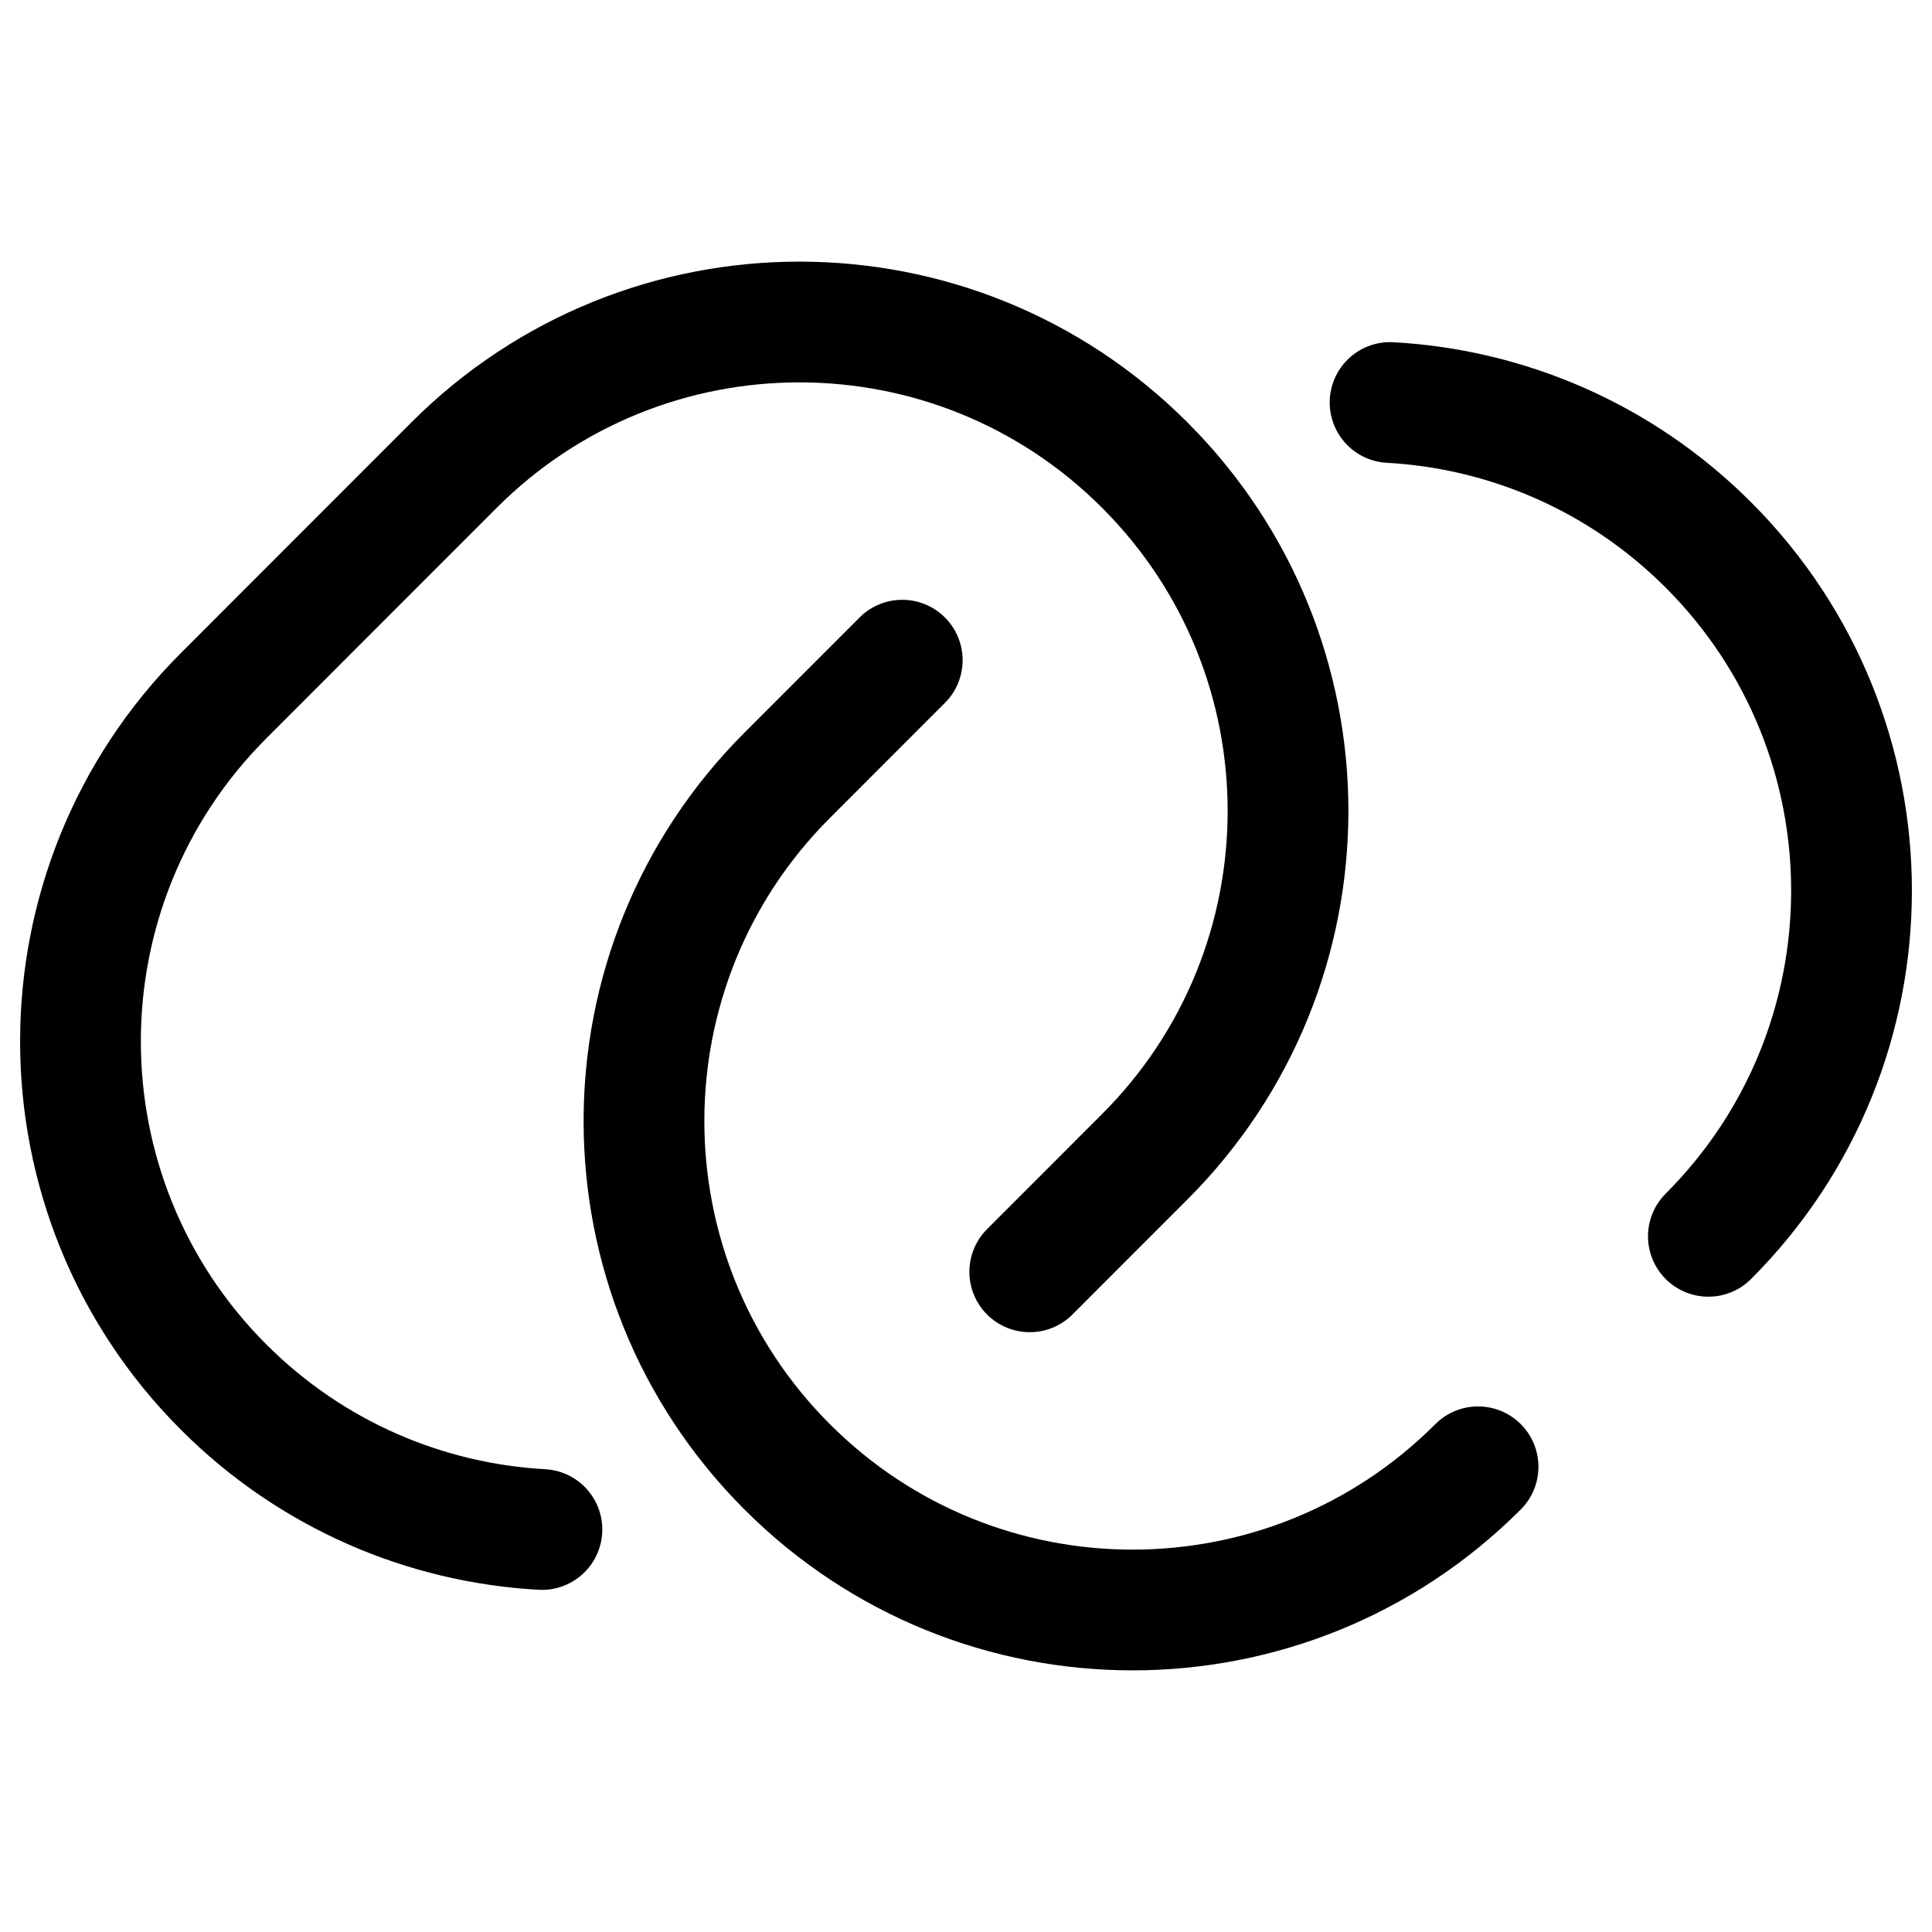
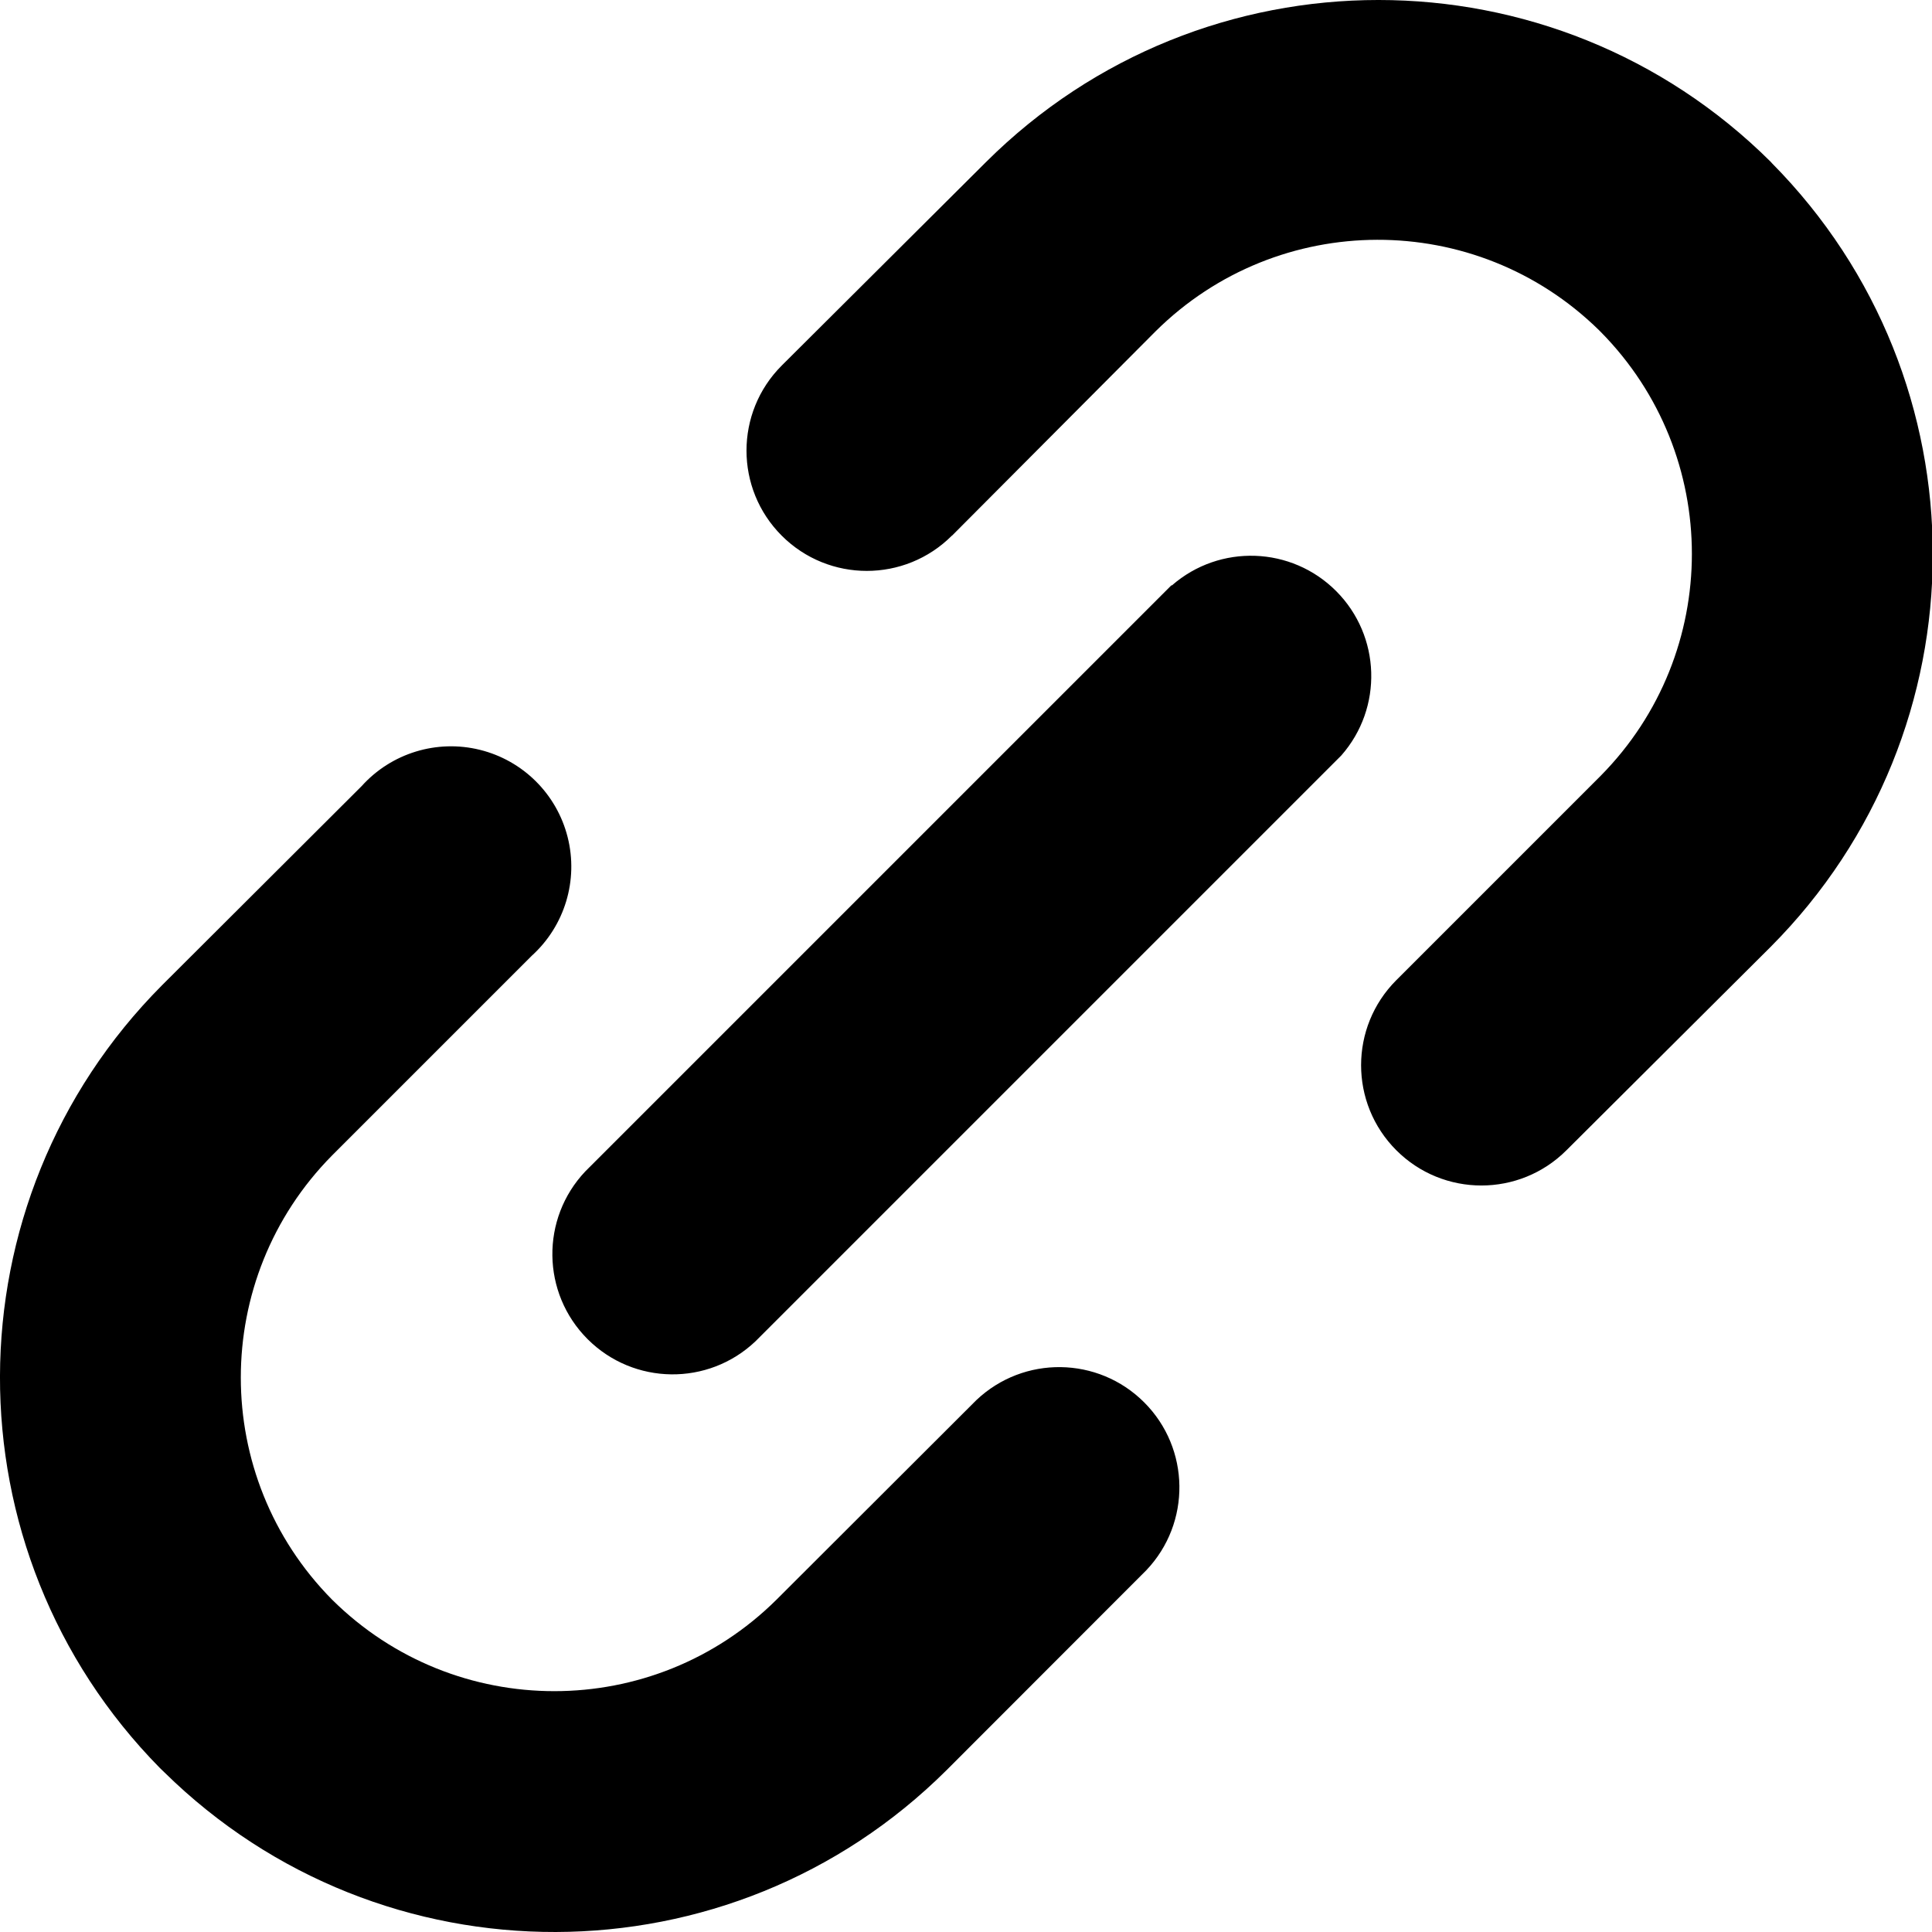
- <svg xmlns="http://www.w3.org/2000/svg" width="800px" height="800px" viewBox="0 0 24 24" fill="none">
-   <g id="SVGRepo_bgCarrier" stroke-width="0" />
-   <g id="SVGRepo_tracerCarrier" stroke-linecap="round" stroke-linejoin="round" />
-   <g id="SVGRepo_iconCarrier">
-     <path d="M12.792 15.799L14.222 14.368C16.593 11.996 16.593 8.151 14.222 5.779C11.852 3.407 8.009 3.407 5.639 5.779L2.778 8.642C0.407 11.014 0.407 14.859 2.778 17.231C3.877 18.33 5.293 18.92 6.732 19" stroke="#000000" stroke-width="1.5" stroke-linecap="round" />
-     <path d="M21.222 15.358C23.593 12.986 23.593 9.141 21.222 6.769C20.123 5.67 18.707 5.08 17.268 5M18.361 18.221C15.991 20.593 12.148 20.593 9.778 18.221C7.407 15.85 7.407 12.004 9.778 9.632L11.208 8.201" stroke="#000000" stroke-width="1.5" stroke-linecap="round" />
-   </g>
+ <svg xmlns="http://www.w3.org/2000/svg" id="Layer_1" data-name="Layer 1" viewBox="0 0 122.88 122.88">
+   <path d="M60.54,34.07A7.65,7.65,0,0,1,49.72,23.25l13-12.95a35.38,35.38,0,0,1,49.91,0l.07.08a35.37,35.37,0,0,1-.07,49.83l-13,12.95A7.65,7.65,0,0,1,88.81,62.34l13-13a20.08,20.08,0,0,0,0-28.23l-.11-.11a20.08,20.08,0,0,0-28.2.07l-12.95,13Zm14,3.16A7.65,7.65,0,0,1,85.31,48.05L48.05,85.31A7.65,7.65,0,0,1,37.23,74.5L74.5,37.23ZM62.1,89.05A7.65,7.65,0,0,1,72.91,99.87l-12.7,12.71a35.37,35.37,0,0,1-49.76.14l-.28-.27a35.38,35.38,0,0,1,.13-49.78L23,50A7.65,7.65,0,1,1,33.83,60.78L21.12,73.49a20.09,20.09,0,0,0,0,28.25l0,0a20.07,20.07,0,0,0,28.27,0L62.1,89.05Z" />
</svg>
